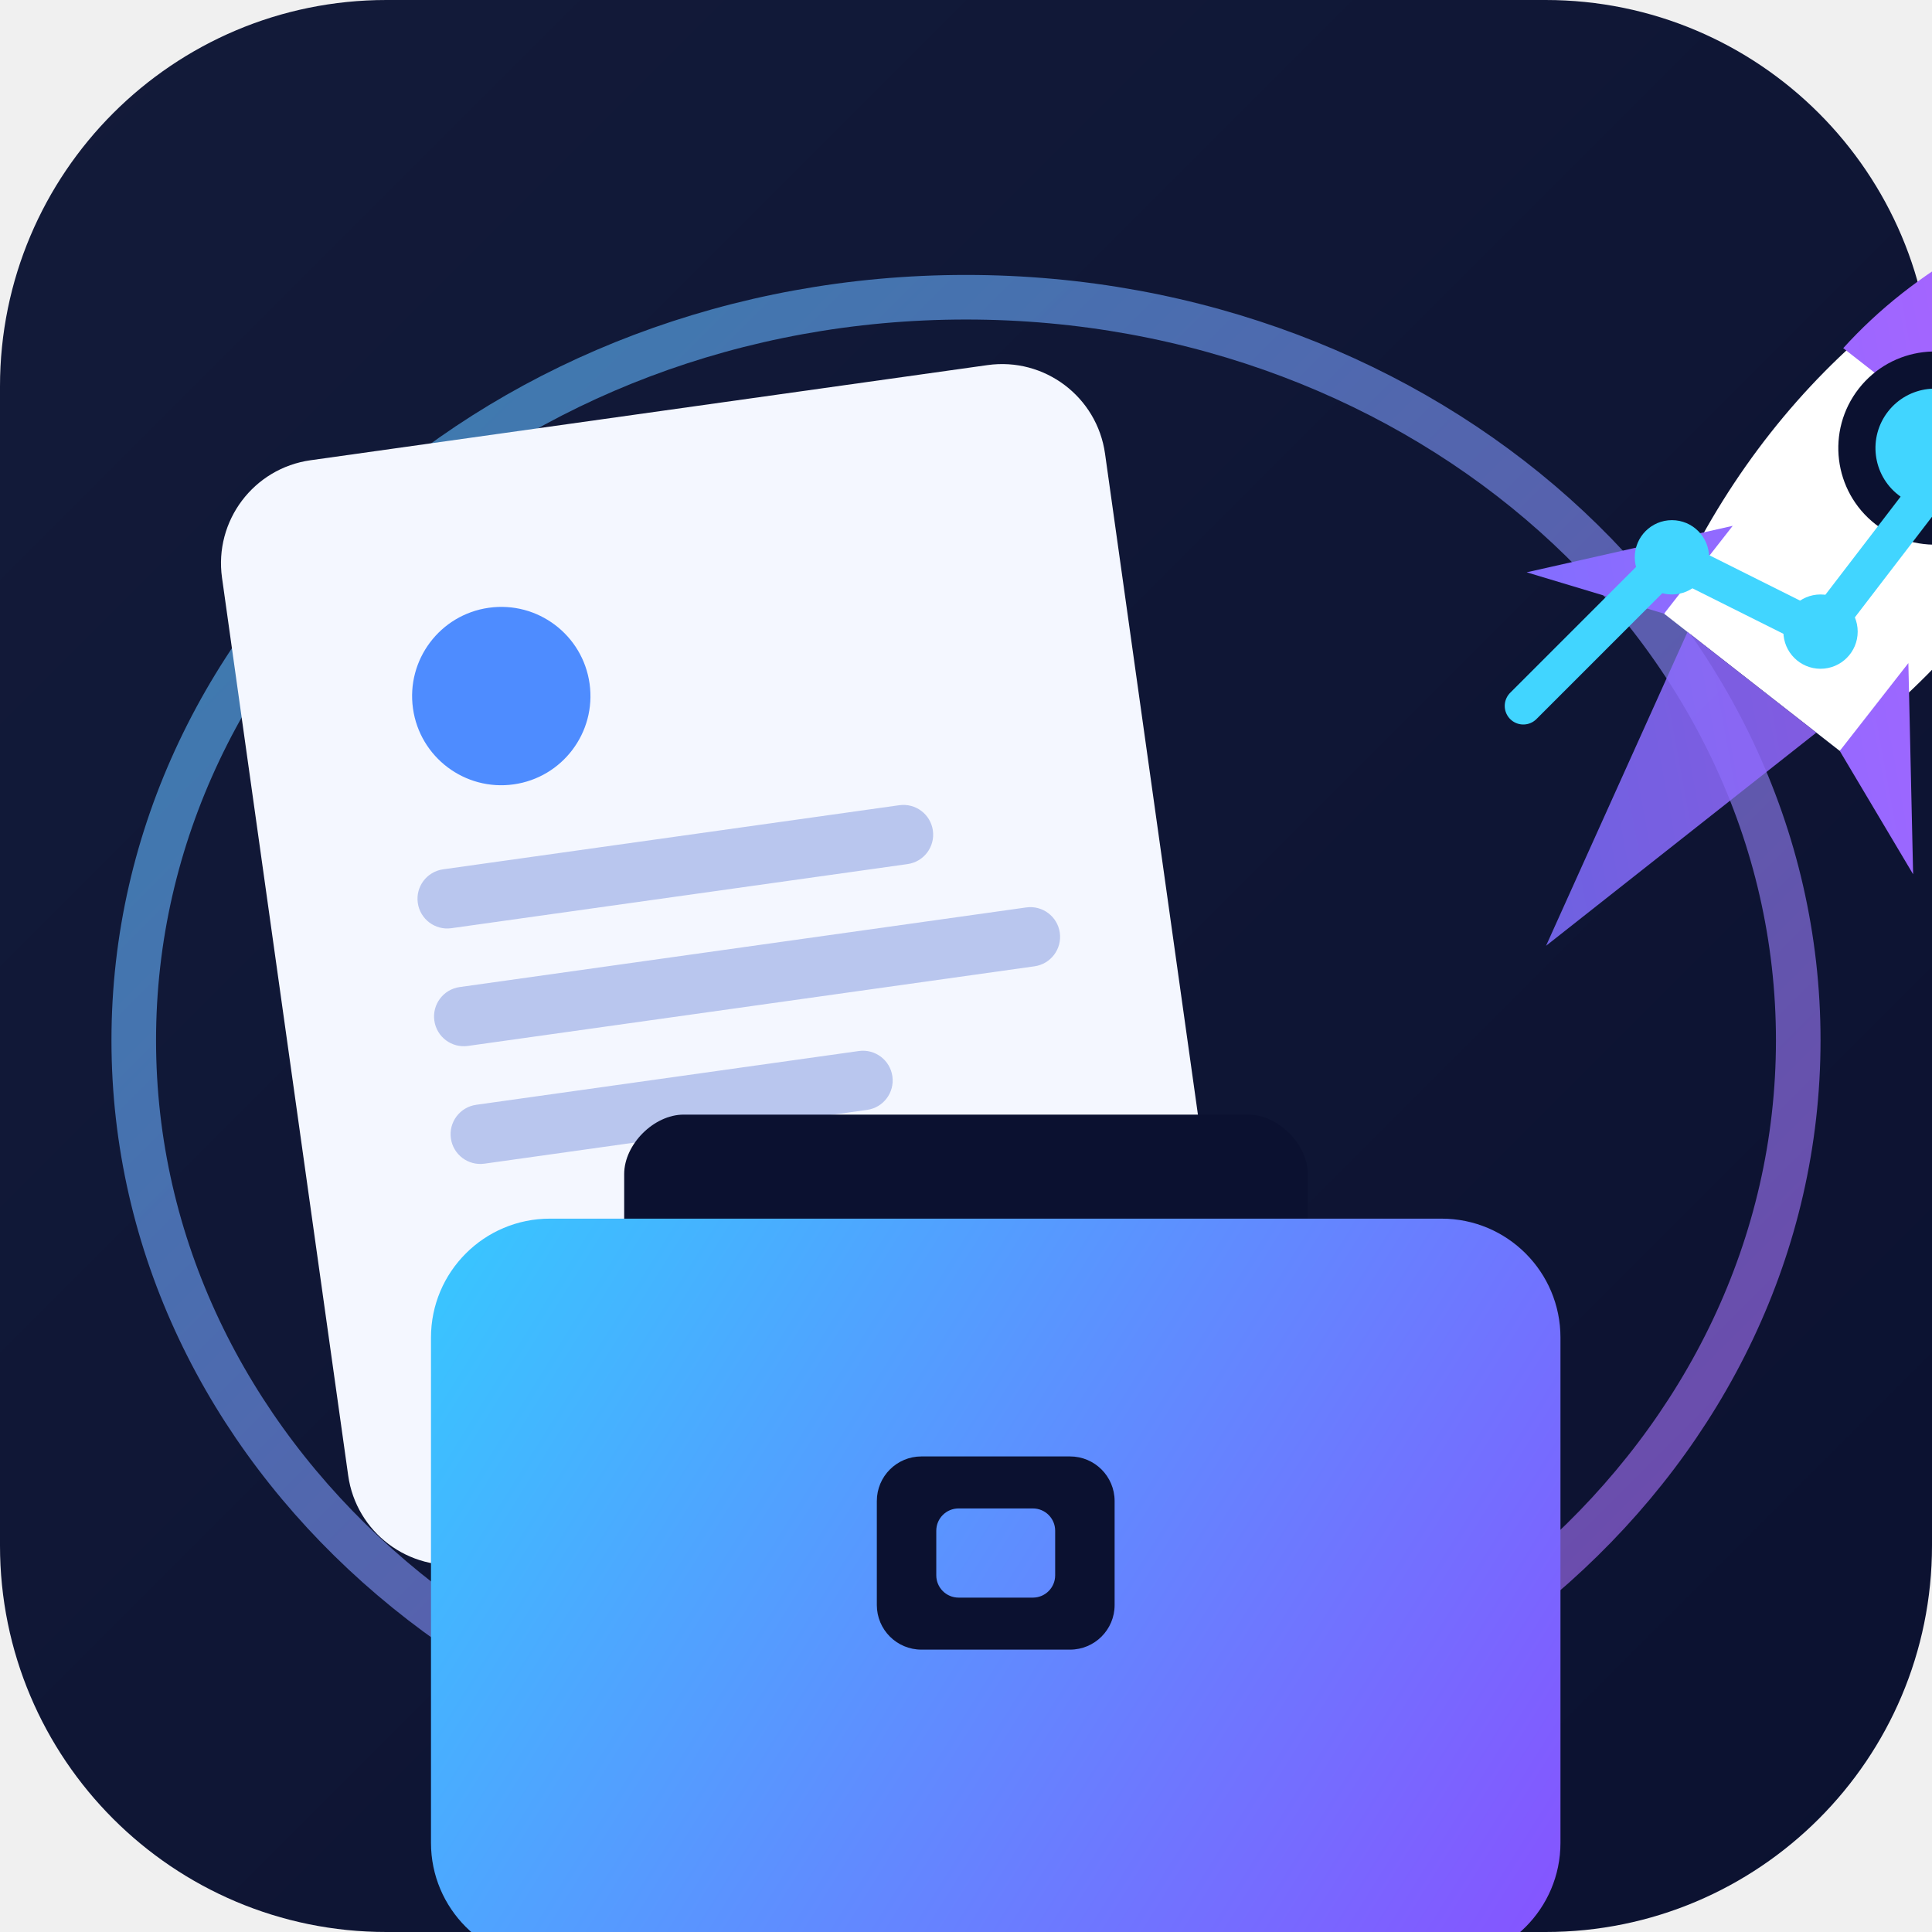
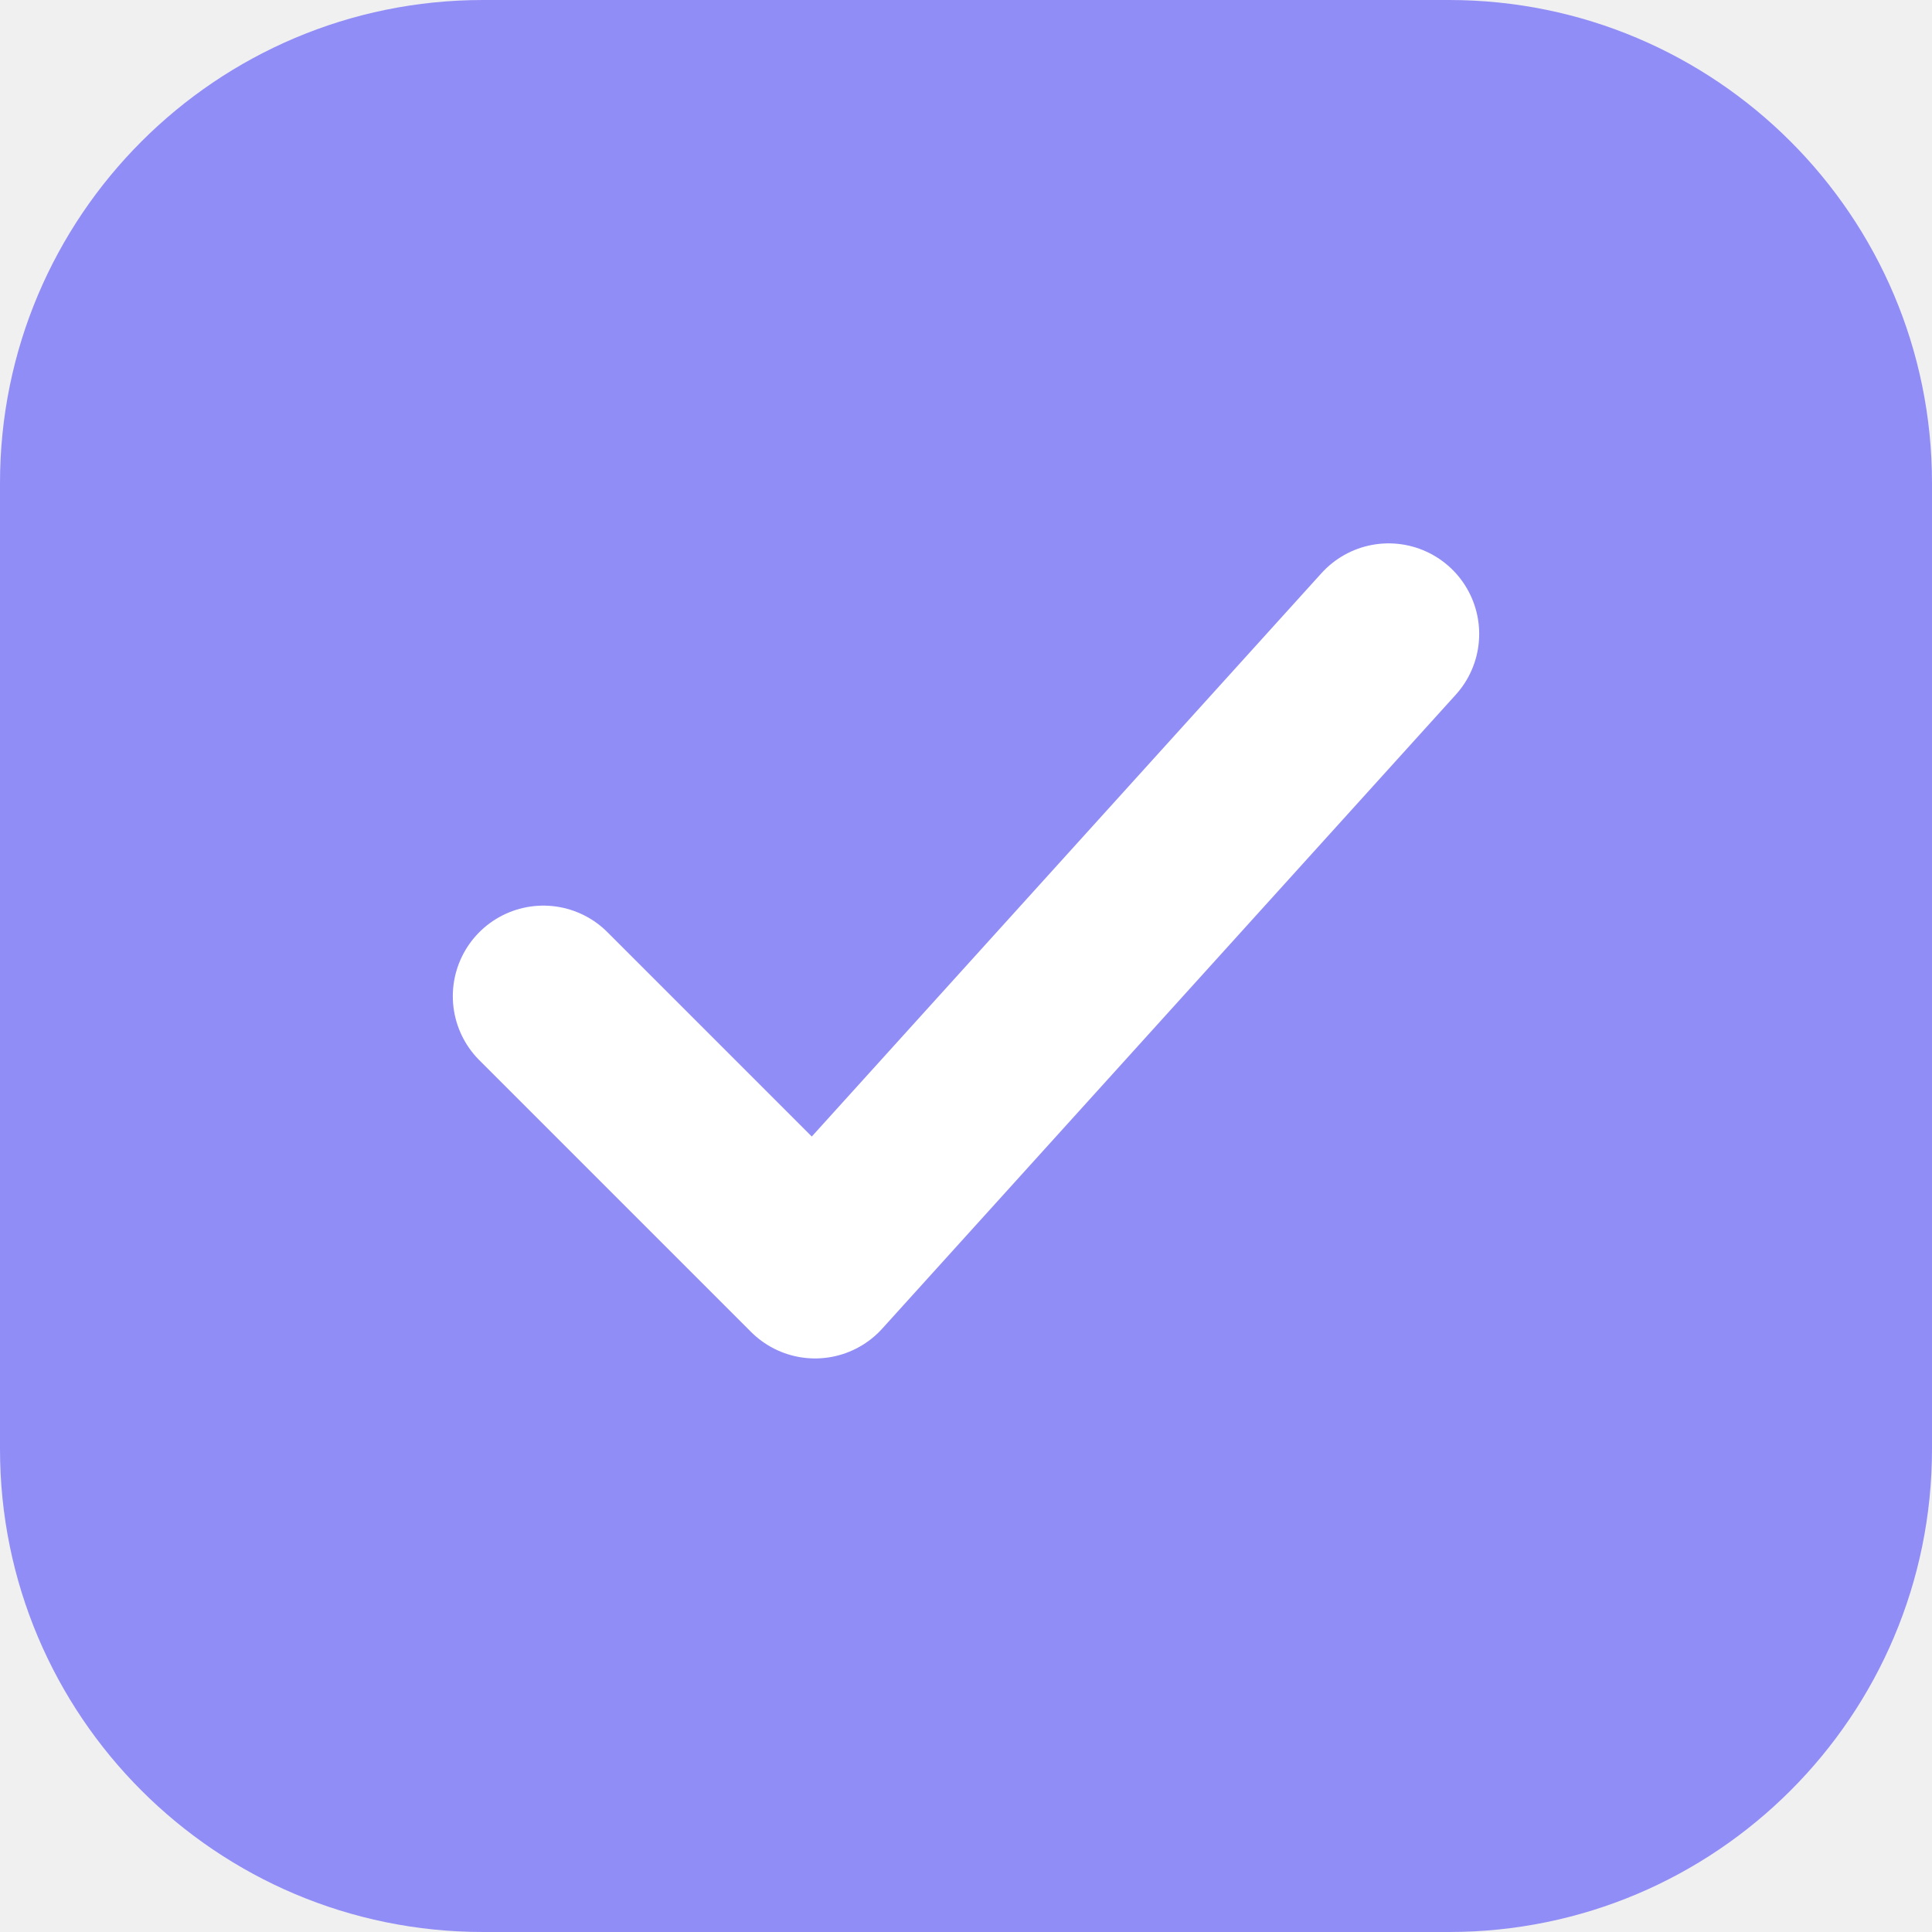
- <svg xmlns="http://www.w3.org/2000/svg" width="260" height="260" viewBox="0 0 260 260" fill="none" role="img" aria-labelledby="title desc">
-   <defs>
-     <linearGradient id="rocketGrad" x1="60" y1="200" x2="220" y2="20" gradientUnits="userSpaceOnUse">
-       <stop offset="0" stop-color="#3B7CFF" />
-       <stop offset="0.55" stop-color="#8A6CFF" />
-       <stop offset="1" stop-color="#C25CFF" />
-     </linearGradient>
-     <linearGradient id="caseGrad" x1="70" y1="150" x2="230" y2="250" gradientUnits="userSpaceOnUse">
-       <stop offset="0" stop-color="#38C6FF" />
-       <stop offset="1" stop-color="#8B4CFF" />
-     </linearGradient>
-     <linearGradient id="ringGrad" x1="0" y1="0" x2="260" y2="260" gradientUnits="userSpaceOnUse">
-       <stop offset="0" stop-color="#41D5FF" />
-       <stop offset="1" stop-color="#C25CFF" />
-     </linearGradient>
-     <linearGradient id="bgGrad" x1="0" y1="0" x2="260" y2="260" gradientUnits="userSpaceOnUse">
-       <stop offset="0" stop-color="#131B3A" />
-       <stop offset="1" stop-color="#0B1130" />
-     </linearGradient>
-   </defs>
-   <rect x="0" y="0" width="260" height="260" rx="52" fill="url(#bgGrad)" />
-   <ellipse cx="130" cy="140" rx="112" ry="100" stroke="url(#ringGrad)" stroke-width="6" opacity="0.6" />
-   <g transform="rotate(-8 95 110)">
-     <rect x="35" y="55" width="120" height="150" rx="14" fill="#F4F7FF" />
-     <circle cx="70" cy="90" r="12" fill="#4E8CFF" />
-     <rect x="55" y="112" width="70" height="8" rx="4" fill="#B9C6EE" />
-     <rect x="55" y="128" width="85" height="8" rx="4" fill="#B9C6EE" />
-     <rect x="55" y="144" width="60" height="8" rx="4" fill="#B9C6EE" />
-   </g>
-   <circle cx="150" cy="185" r="18" fill="#34C77A" />
-   <path d="M141 185L148 192L161 177" stroke="white" stroke-width="4" stroke-linecap="round" stroke-linejoin="round" fill="none" />
-   <g>
-     <path d="M92 150H168C172 150 176 154 176 158V166H84V158C84 154 88 150 92 150Z" fill="#0B1130" />
-     <rect x="58" y="164" width="152" height="100" rx="16" fill="url(#caseGrad)" />
-     <rect x="118" y="196" width="32" height="26" rx="6" fill="#0B1130" />
-     <rect x="126" y="203" width="16" height="12" rx="3" fill="url(#caseGrad)" />
-   </g>
-   <g transform="translate(70,-10) rotate(38 175 90)">
-     <path d="M175 20C193 45 198 75 190 105L160 105C152 75 157 45 175 20Z" fill="white" />
-     <path d="M175 20C186 33 192 48 193 62L157 62C158 48 164 33 175 20Z" fill="url(#rocketGrad)" />
-     <circle cx="175" cy="65" r="13" fill="#0B1130" />
-     <circle cx="175" cy="65" r="8" fill="#41D5FF" />
-     <path d="M160 90L142 112L160 105Z" fill="url(#rocketGrad)" />
-     <path d="M190 90L208 112L190 105Z" fill="url(#rocketGrad)" />
-     <path d="M164 105L175 150L186 105Z" fill="url(#rocketGrad)" opacity="0.85" />
-   </g>
-   <path d="M205 95L225 75L245 85L268 55" stroke="#41D5FF" stroke-width="5" stroke-linecap="round" stroke-linejoin="round" fill="none" />
-   <circle cx="225" cy="75" r="5" fill="#41D5FF" />
-   <circle cx="245" cy="85" r="5" fill="#41D5FF" />
+ <svg xmlns="http://www.w3.org/2000/svg" width="64" height="64" viewBox="0 0 64 64" fill="none" role="img" aria-labelledby="title">
+   <rect width="64" height="64" rx="16" fill="#918df6" />
+   <path d="M18 33L27 42L46 21" stroke="#ffffff" stroke-width="6" stroke-linecap="round" stroke-linejoin="round" fill="none" />
</svg>
